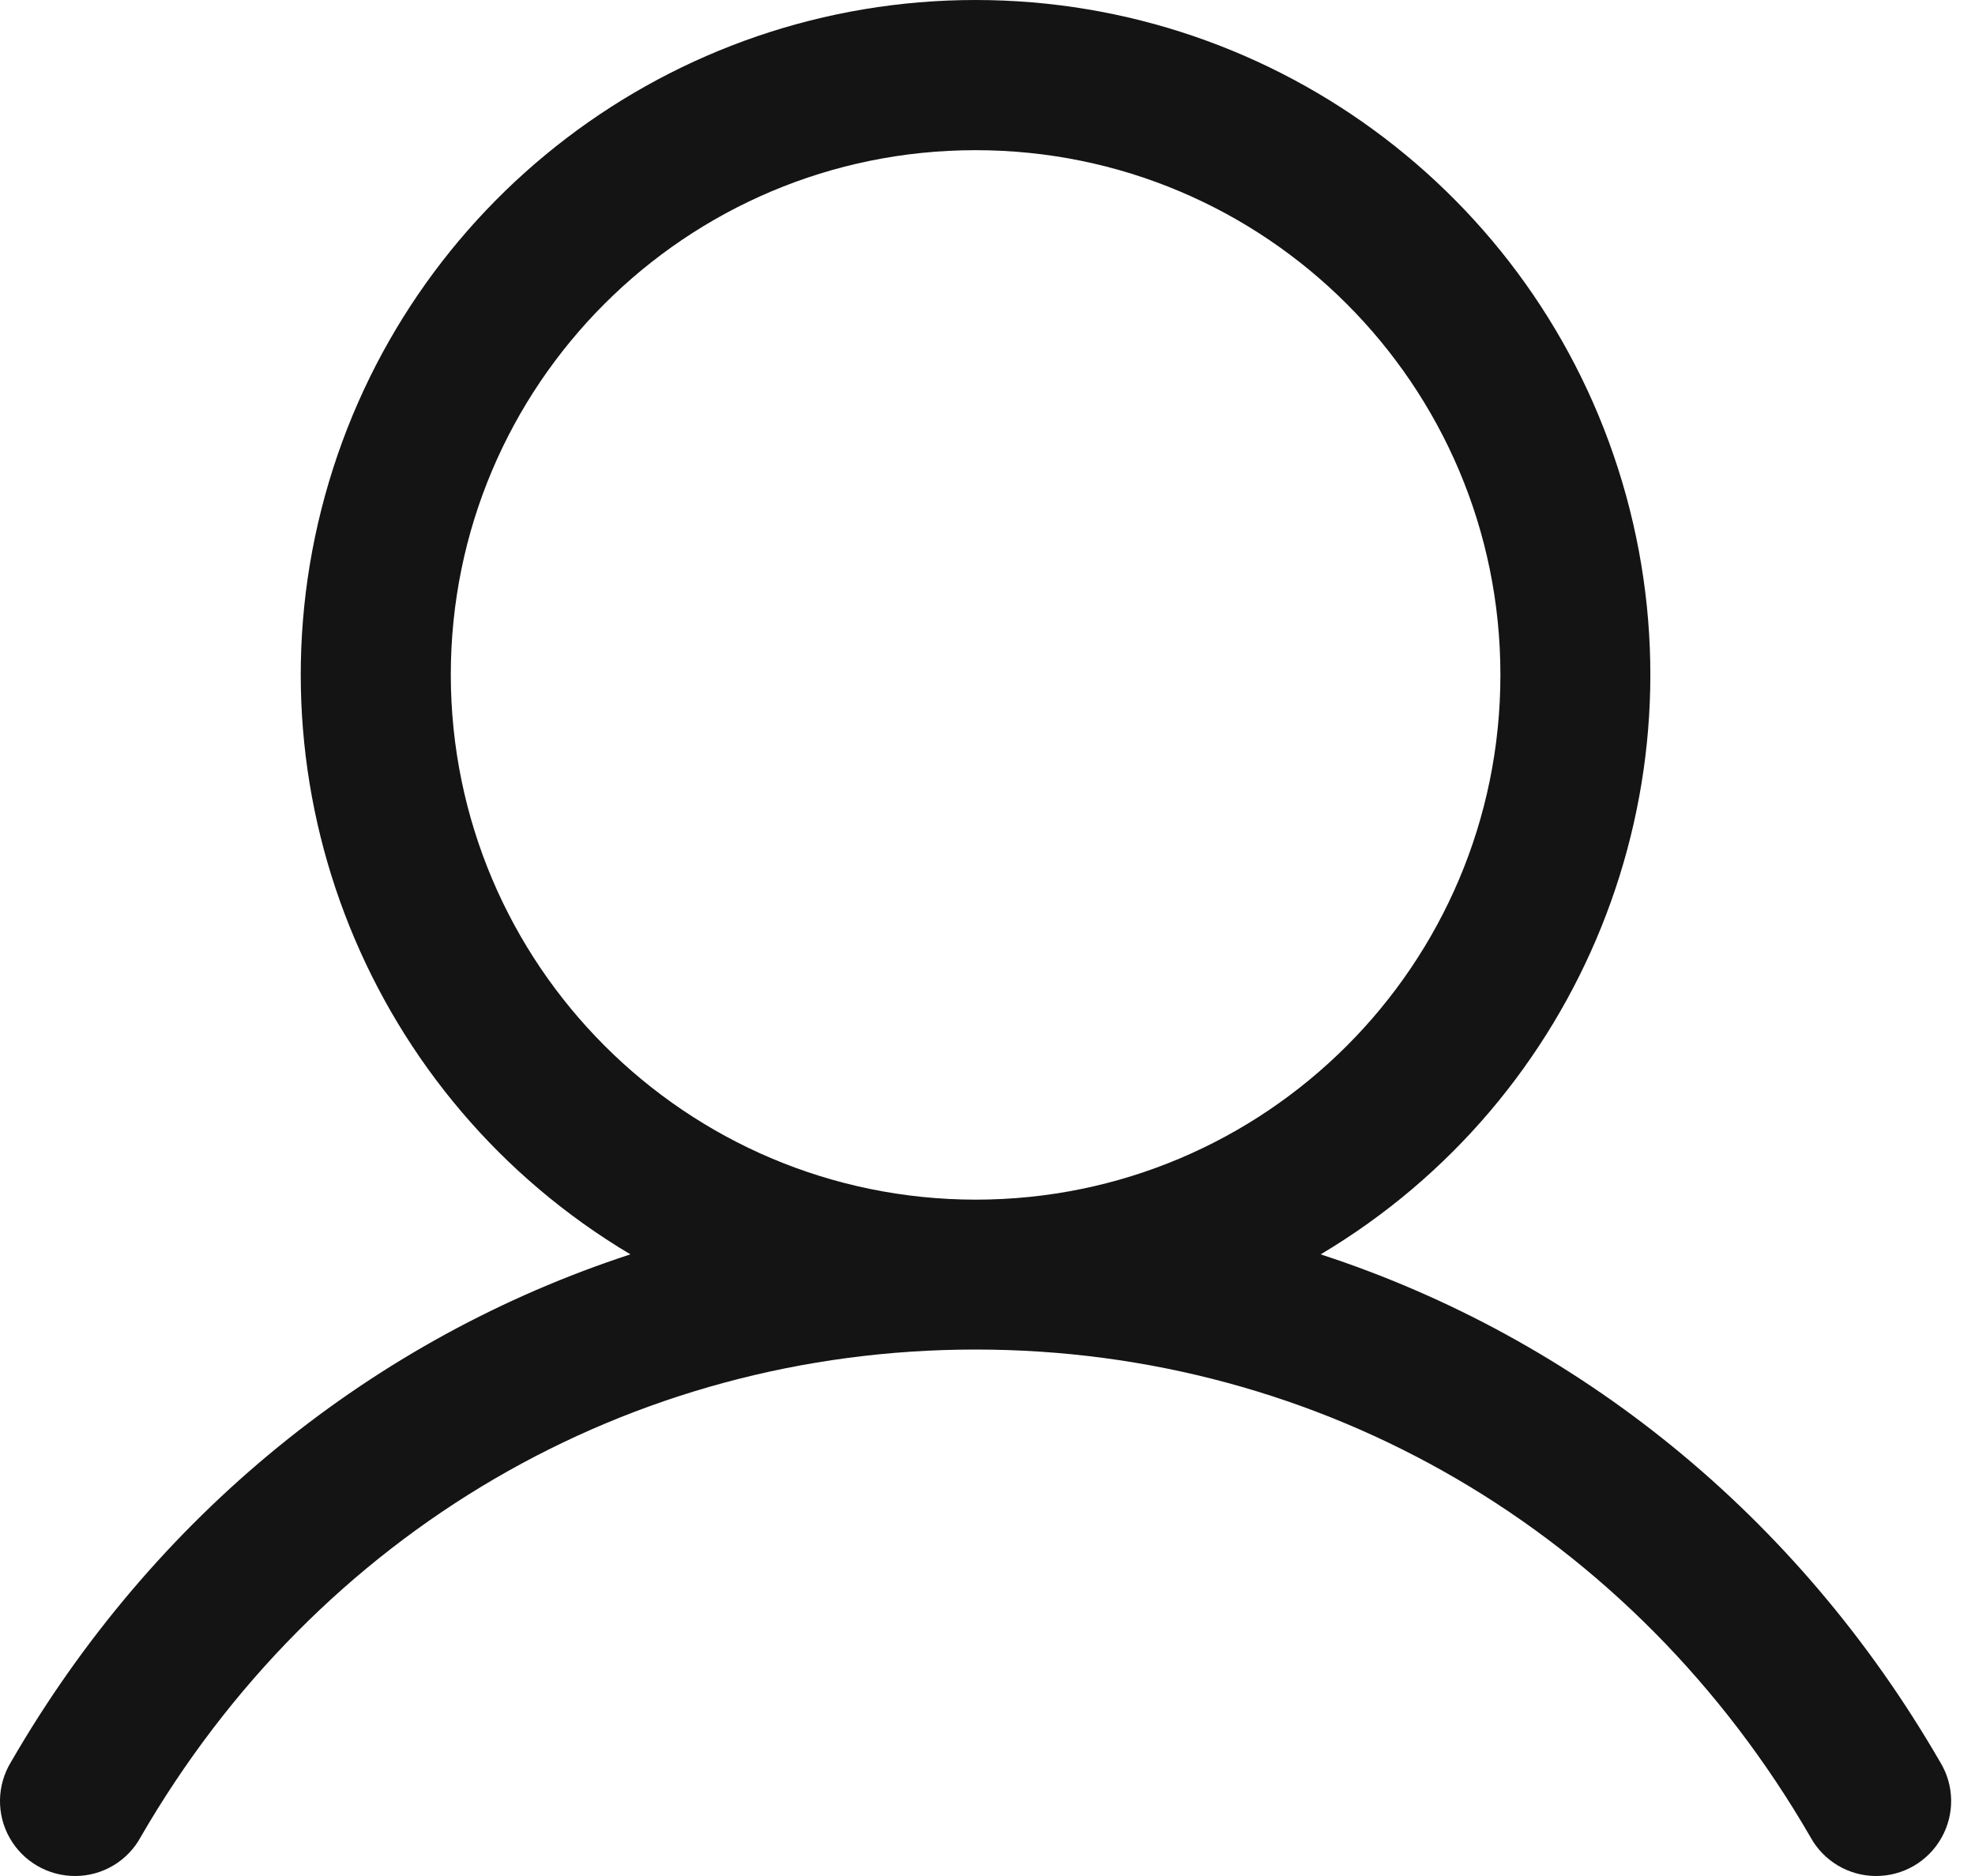
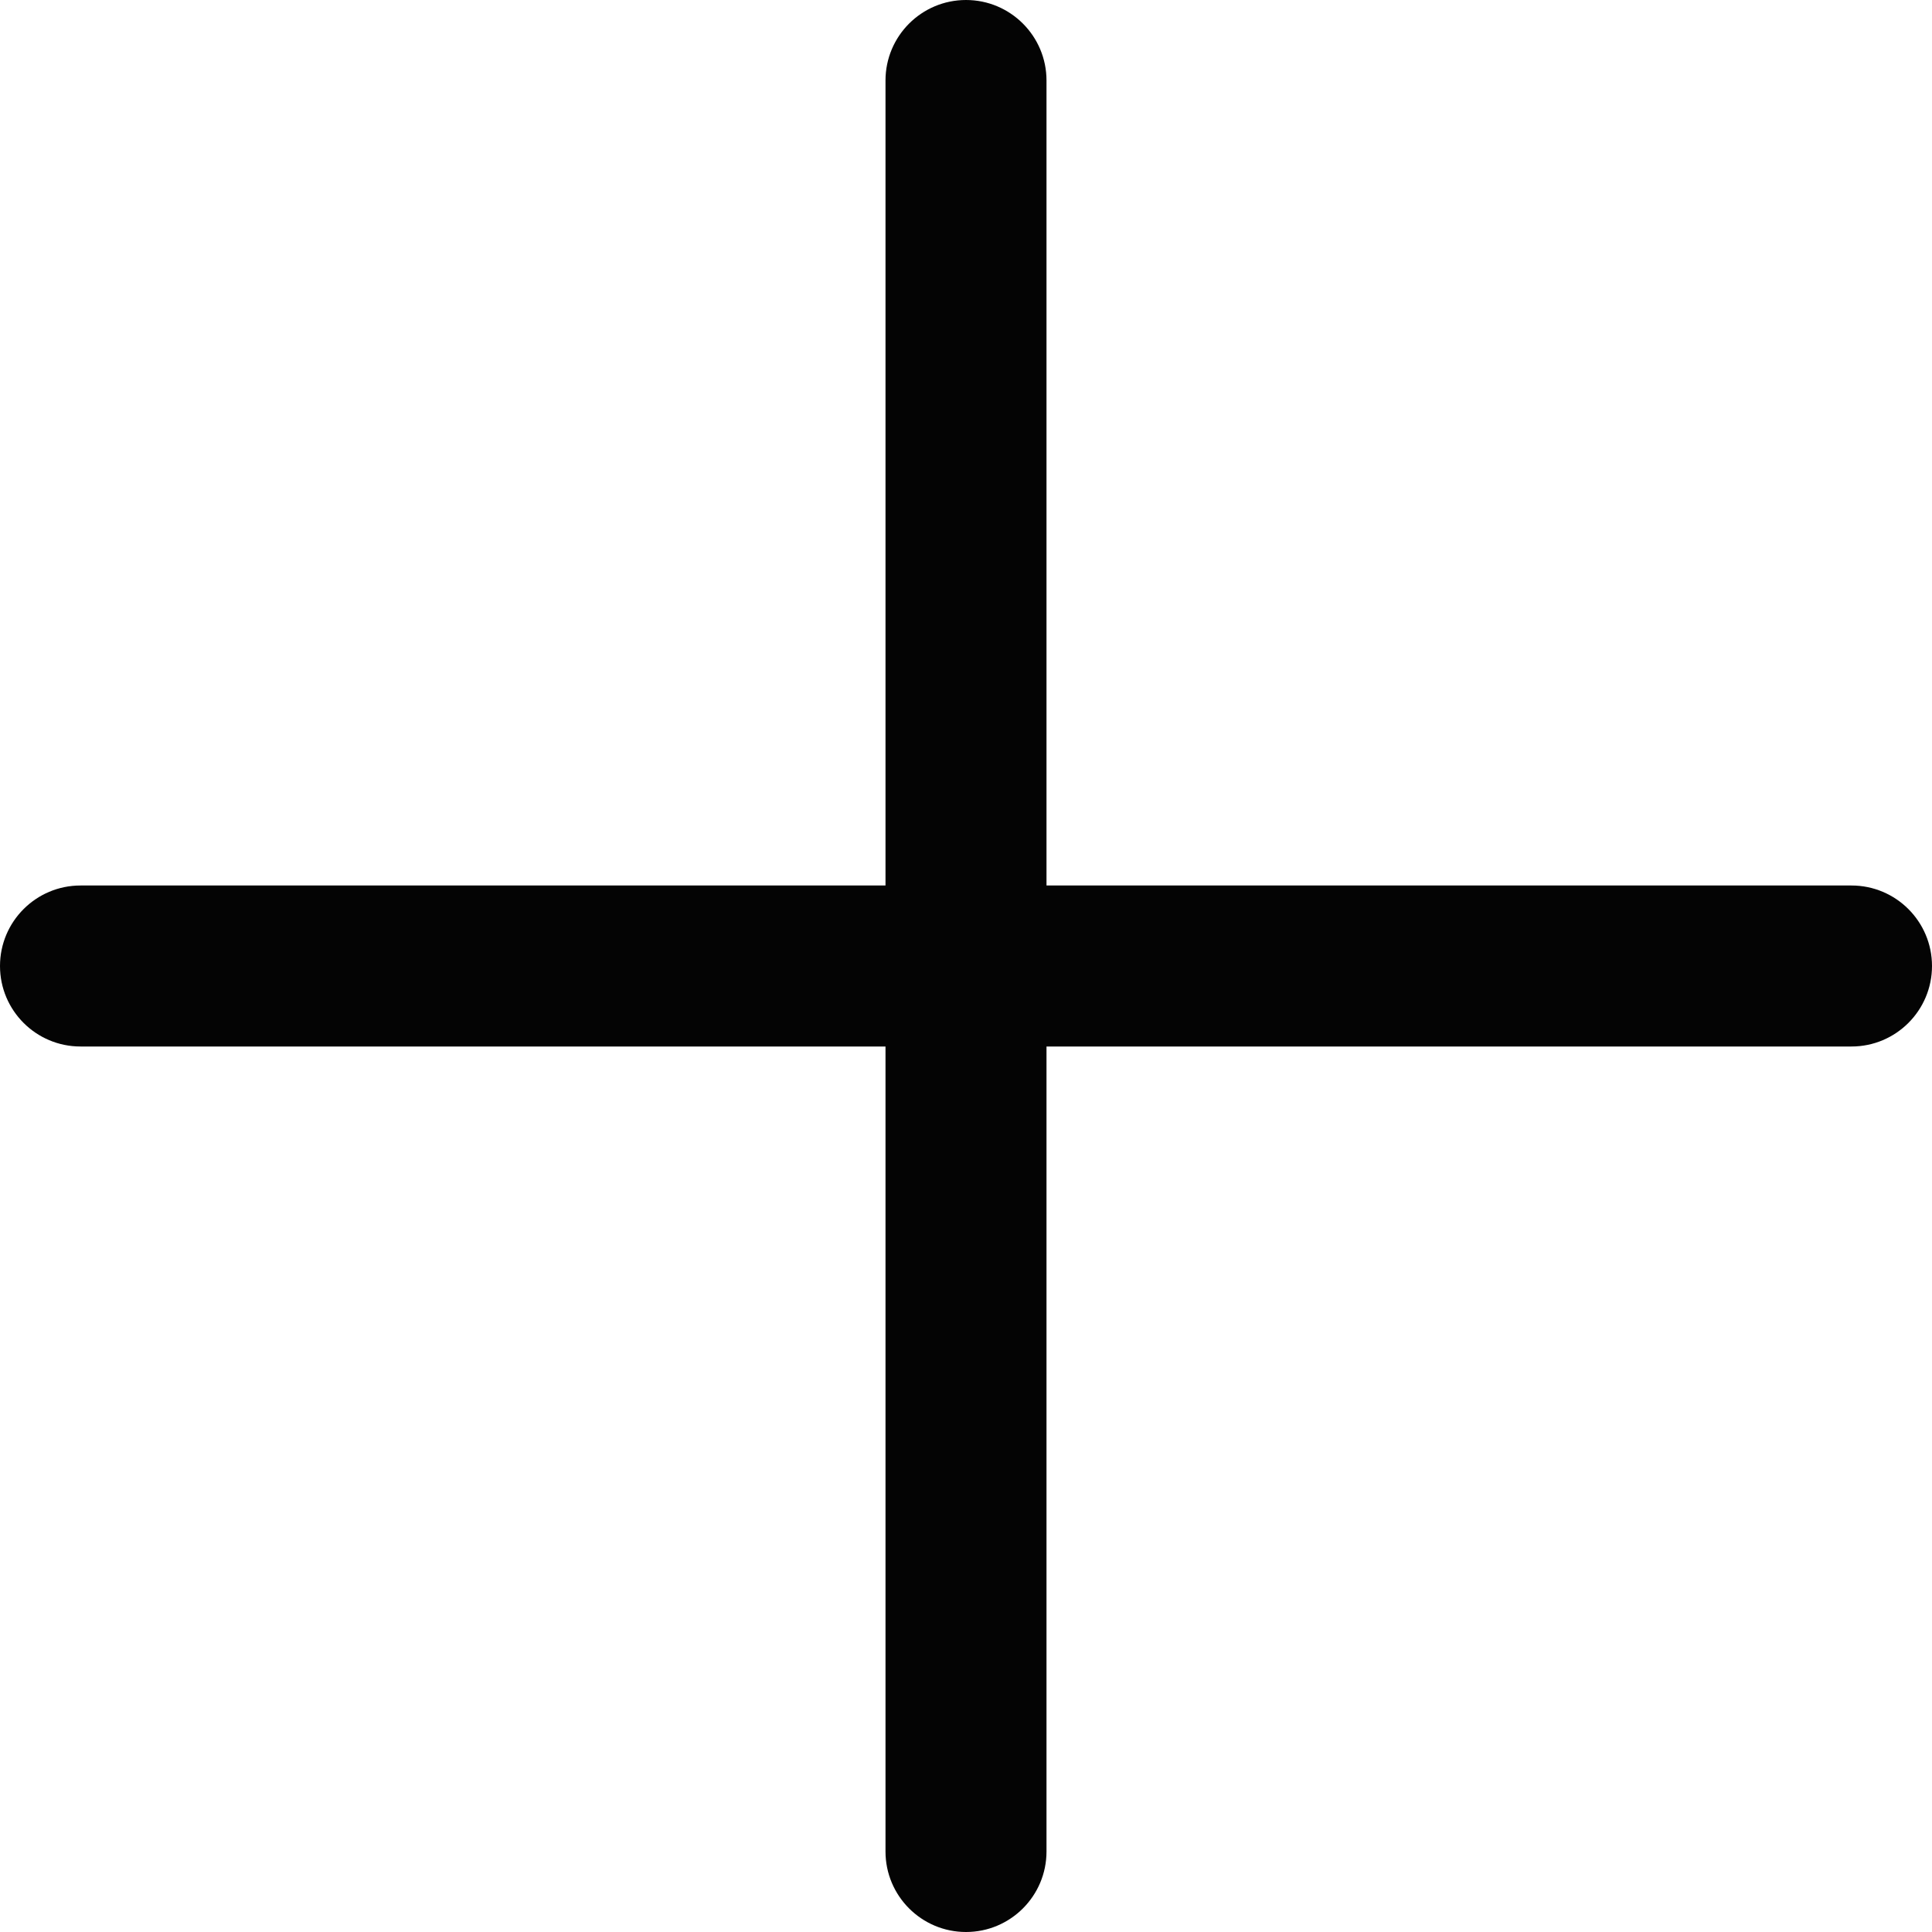
- <svg xmlns="http://www.w3.org/2000/svg" width="20" height="19" viewBox="0 0 20 19" fill="none">
-   <path fill-rule="evenodd" clip-rule="evenodd" d="M19.646 17.844C18.201 15.345 15.974 13.553 13.374 12.704C16.017 11.131 17.283 7.986 16.467 5.02C15.651 2.055 12.955 -4.82689e-07 9.879 -4.82689e-07C6.804 -4.82689e-07 4.107 2.055 3.291 5.02C2.475 7.986 3.741 11.131 6.384 12.704C3.785 13.553 1.557 15.344 0.112 17.844C-0.032 18.079 -0.038 18.374 0.098 18.614C0.234 18.855 0.49 19.002 0.766 19C1.042 18.998 1.295 18.846 1.426 18.603C3.214 15.513 6.374 13.668 9.879 13.668C13.384 13.668 16.544 15.513 18.332 18.603C18.464 18.846 18.717 18.998 18.993 19C19.269 19.002 19.524 18.855 19.66 18.614C19.796 18.374 19.791 18.079 19.646 17.844ZM4.565 6.835C4.565 3.9 6.944 1.521 9.879 1.521C12.814 1.521 15.194 3.9 15.194 6.835C15.194 9.771 12.814 12.15 9.879 12.15C6.945 12.147 4.568 9.769 4.565 6.835Z" fill="#141414" />
+ <svg xmlns="http://www.w3.org/2000/svg" width="18" height="18" viewBox="0 0 18 18" fill="none">
+   <path fill-rule="evenodd" clip-rule="evenodd" d="M18 9C18 9.414 17.664 9.75 17.25 9.75H9.75V17.25C9.75 17.664 9.414 18 9 18C8.586 18 8.25 17.664 8.25 17.25V9.75H0.75C0.336 9.75 0 9.414 0 9C0 8.586 0.336 8.25 0.75 8.25H8.25V0.75C8.25 0.336 8.586 0 9 0C9.414 0 9.75 0.336 9.75 0.75V8.25H17.25C17.664 8.25 18 8.586 18 9Z" fill="#040404" />
</svg>
